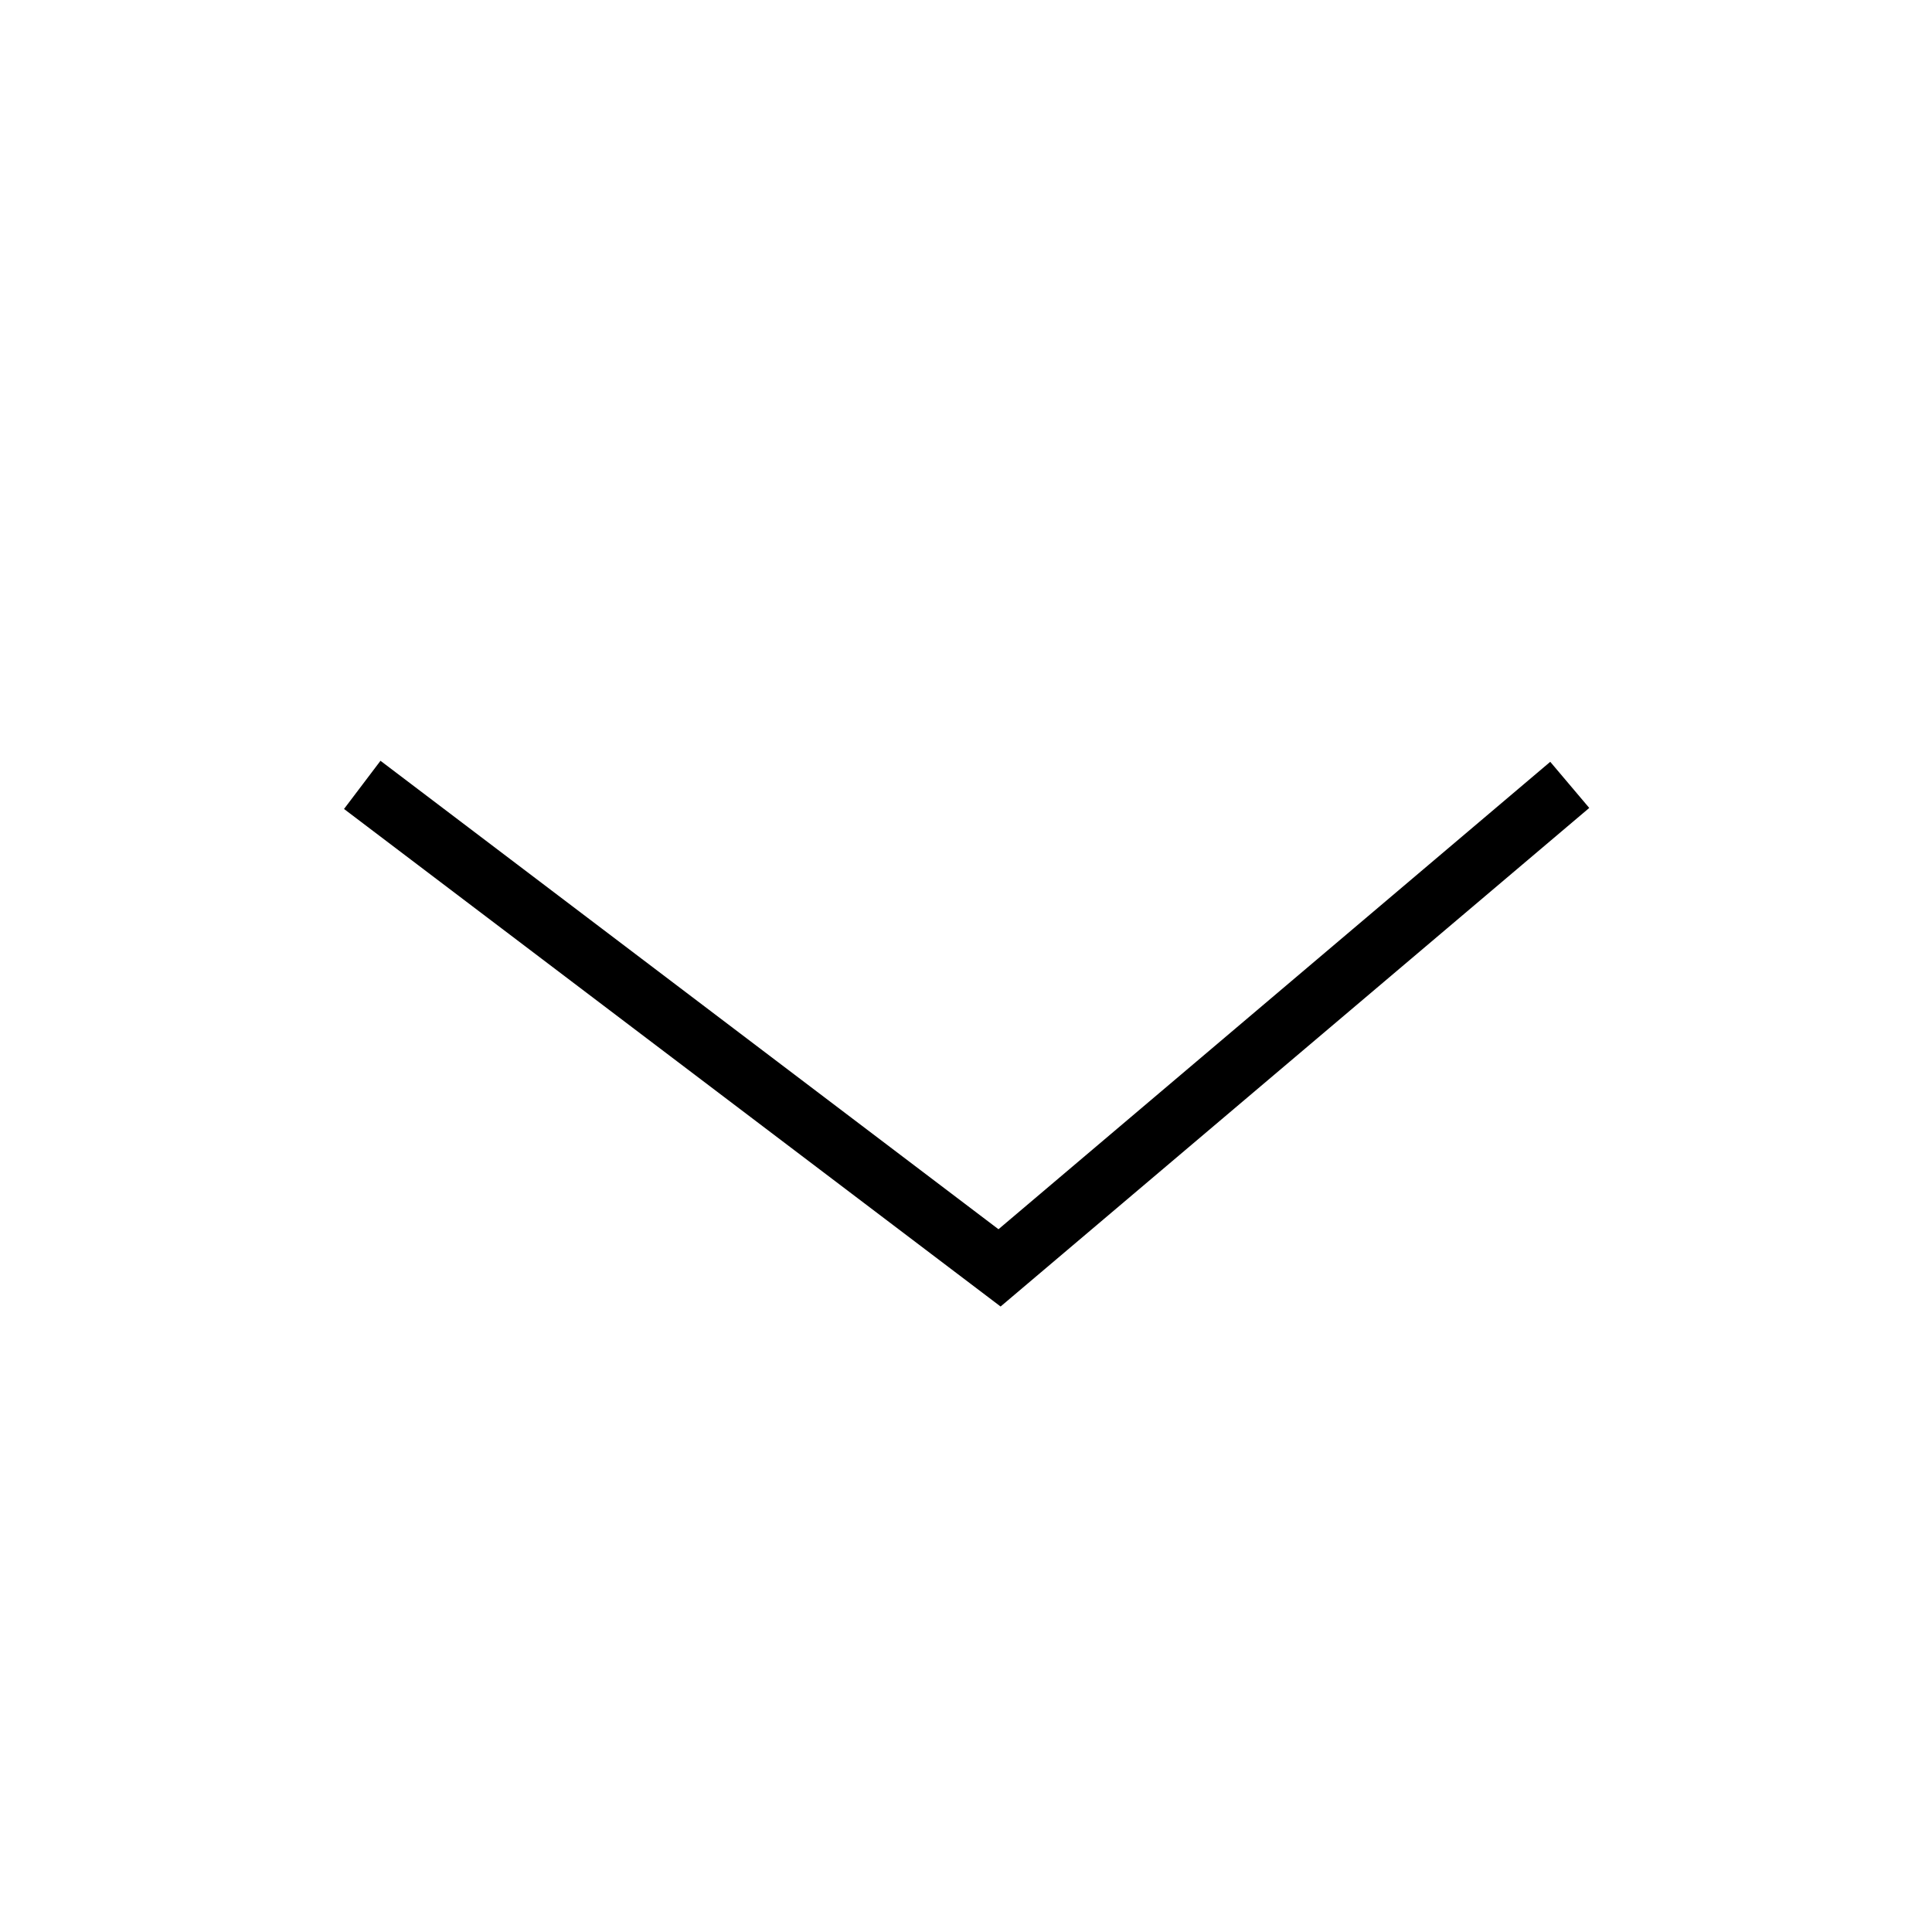
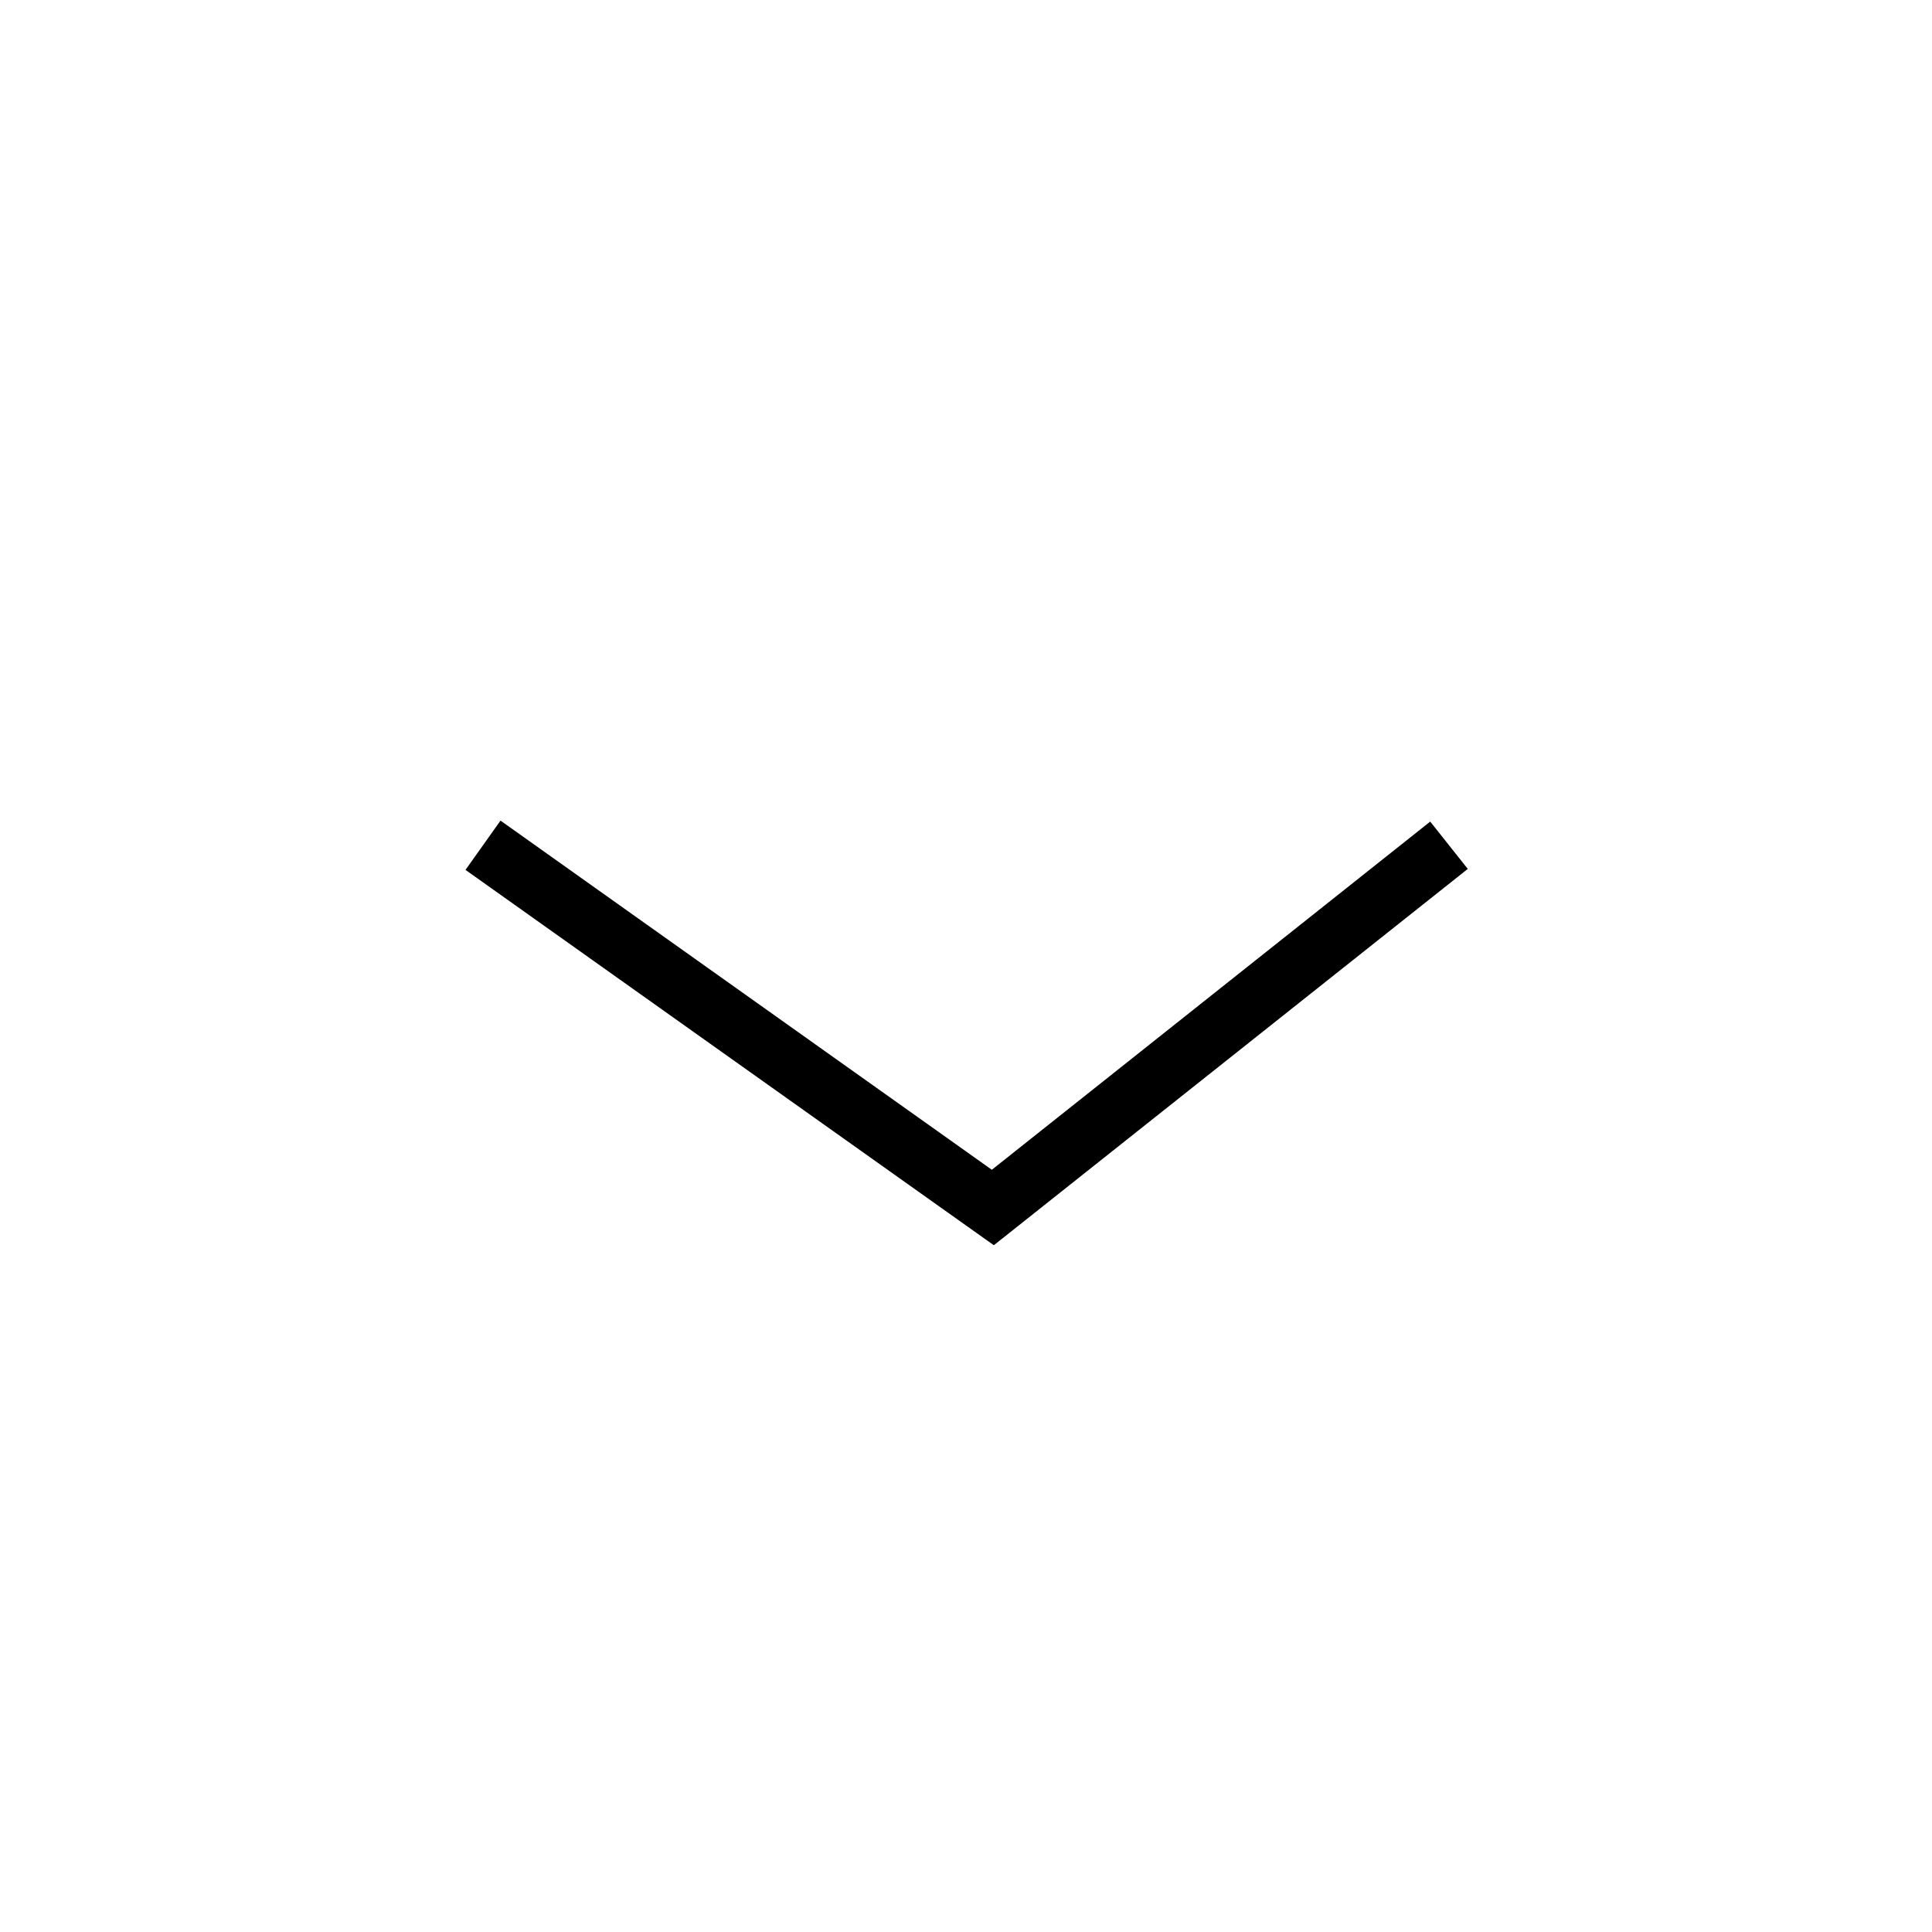
<svg xmlns="http://www.w3.org/2000/svg" width="32" height="32" viewBox="0 0 32 32">
-   <path fill-rule="evenodd" clip-rule="evenodd" d="M5.698 13.399L6.302 12.601L16.538 20.36L25.677 12.618L26.323 13.382L16.573 21.64L5.698 13.399Z" />
+   <path fill-rule="evenodd" clip-rule="evenodd" d="M7.71 14.408L8.29 13.592L16.428 19.375L23.689 13.608L24.311 14.392L16.461 20.625L7.71 14.408Z" />
</svg>
